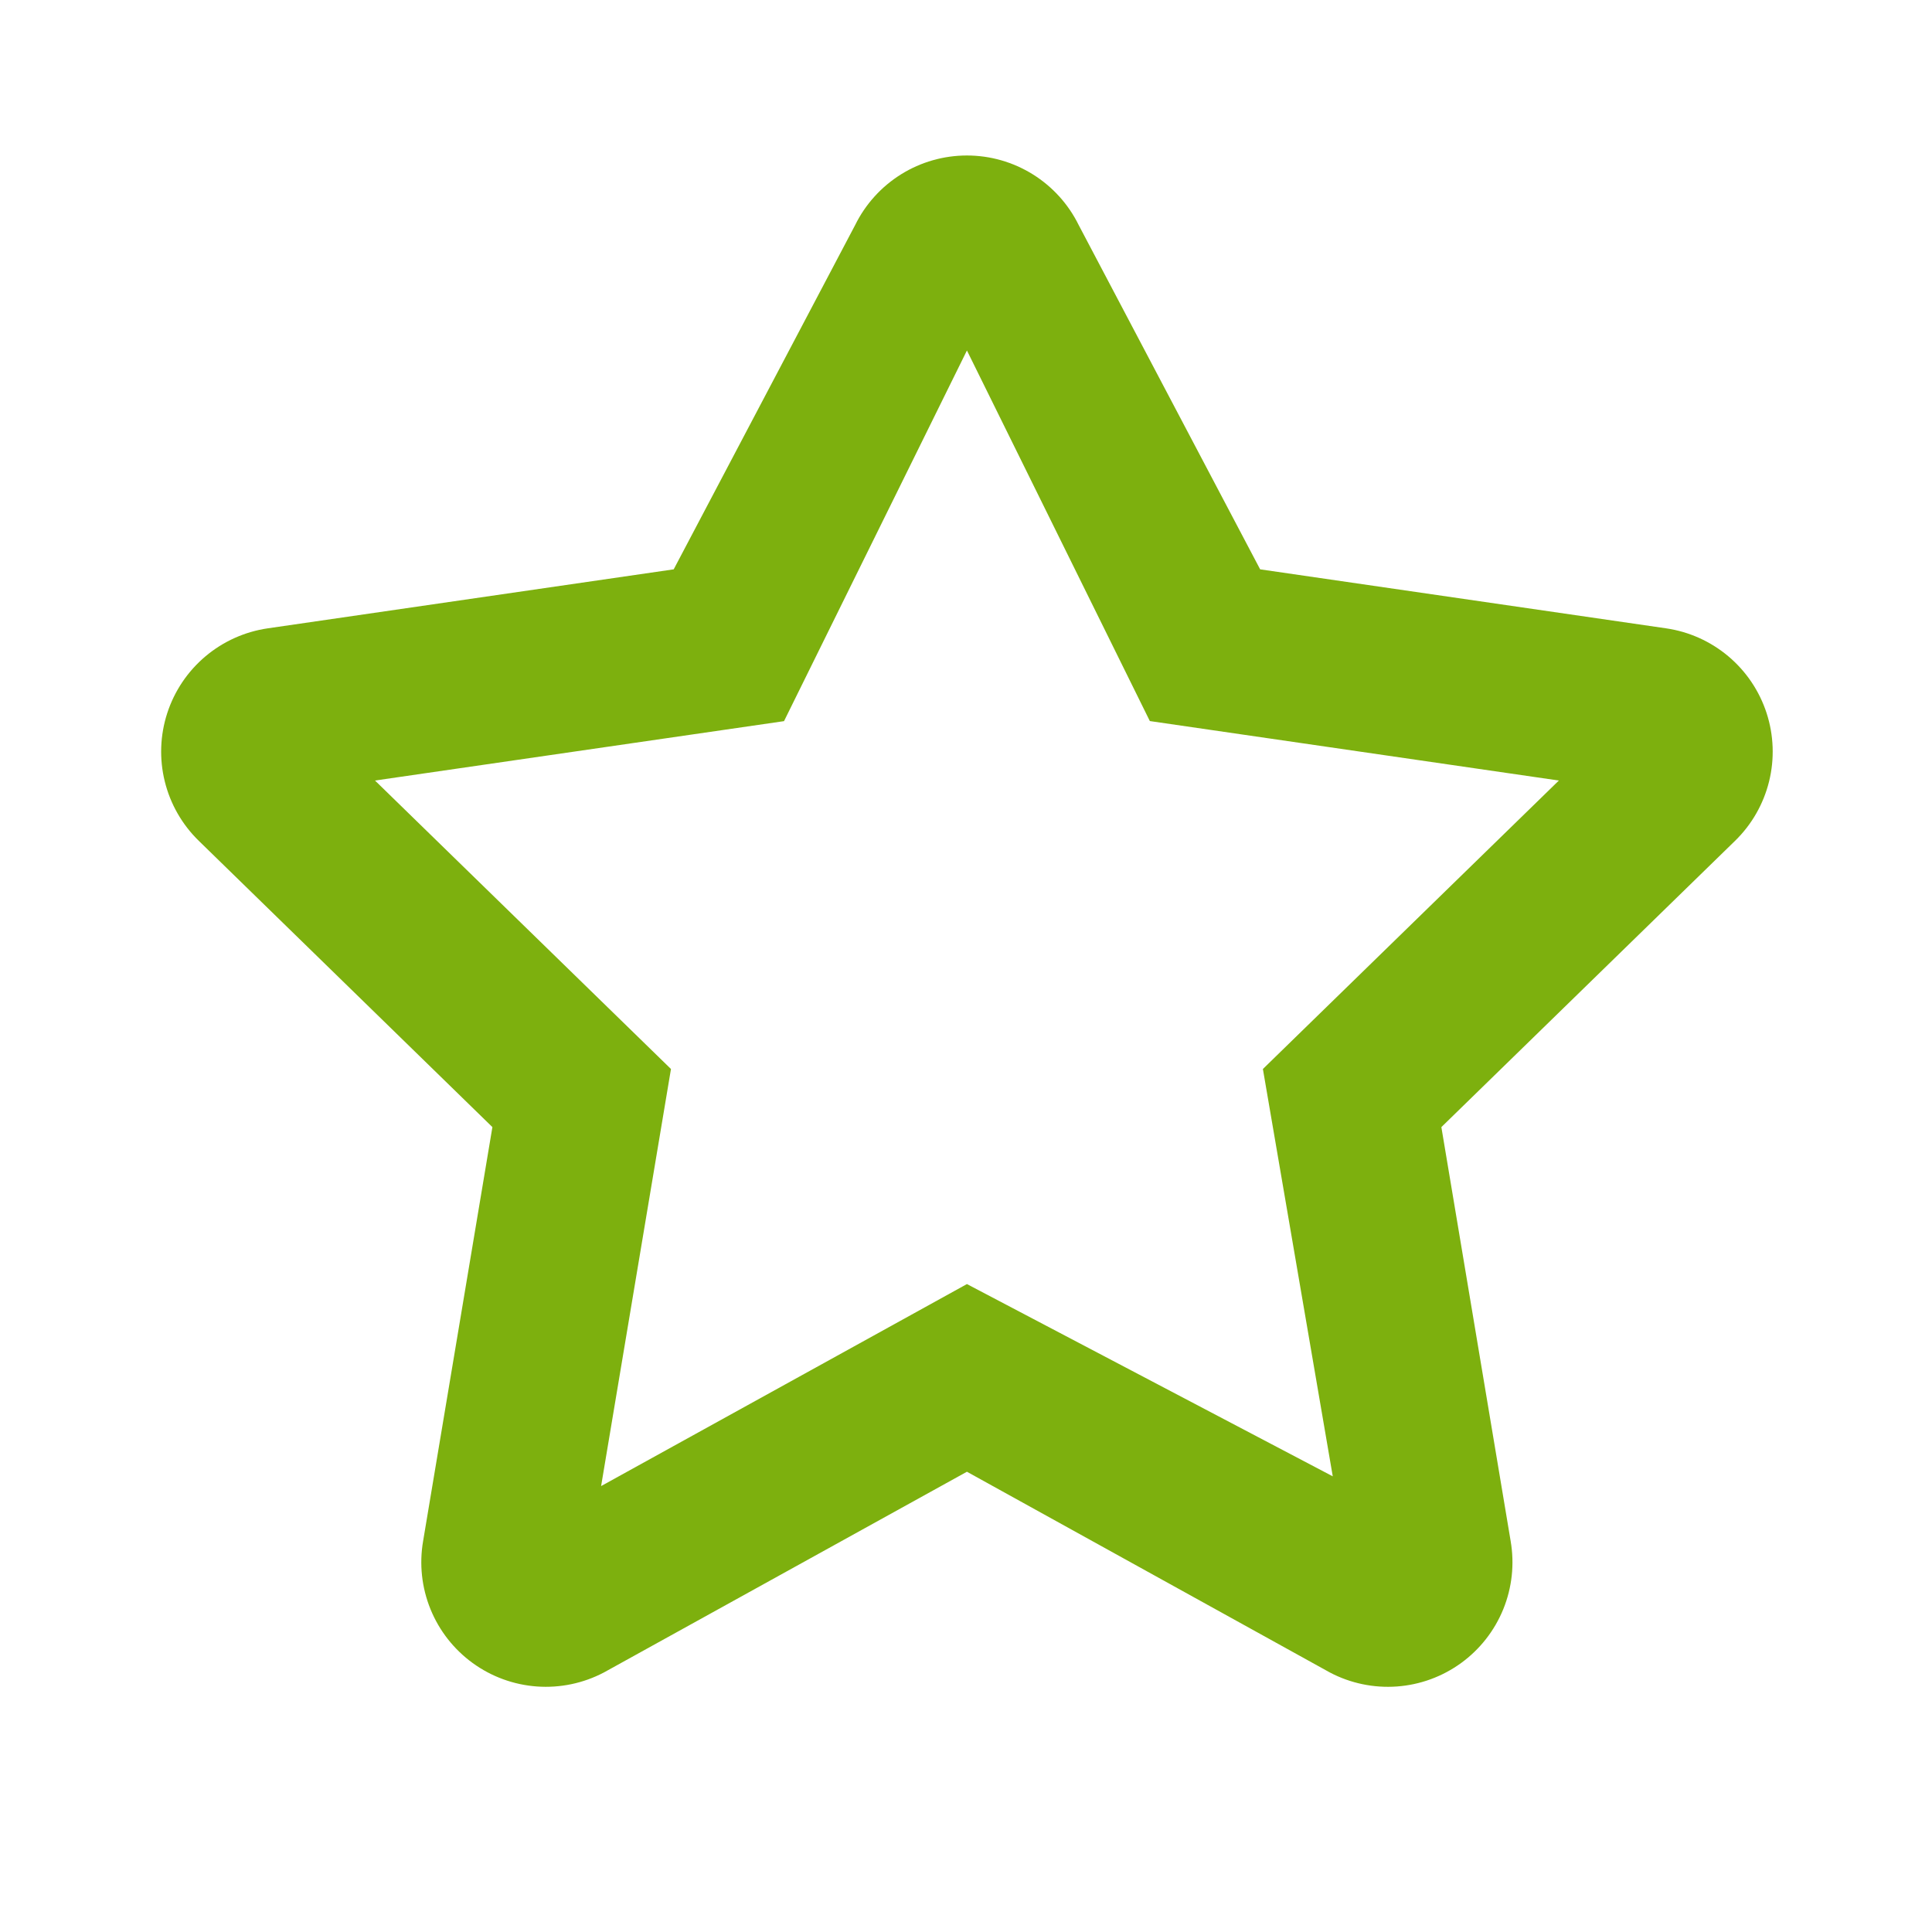
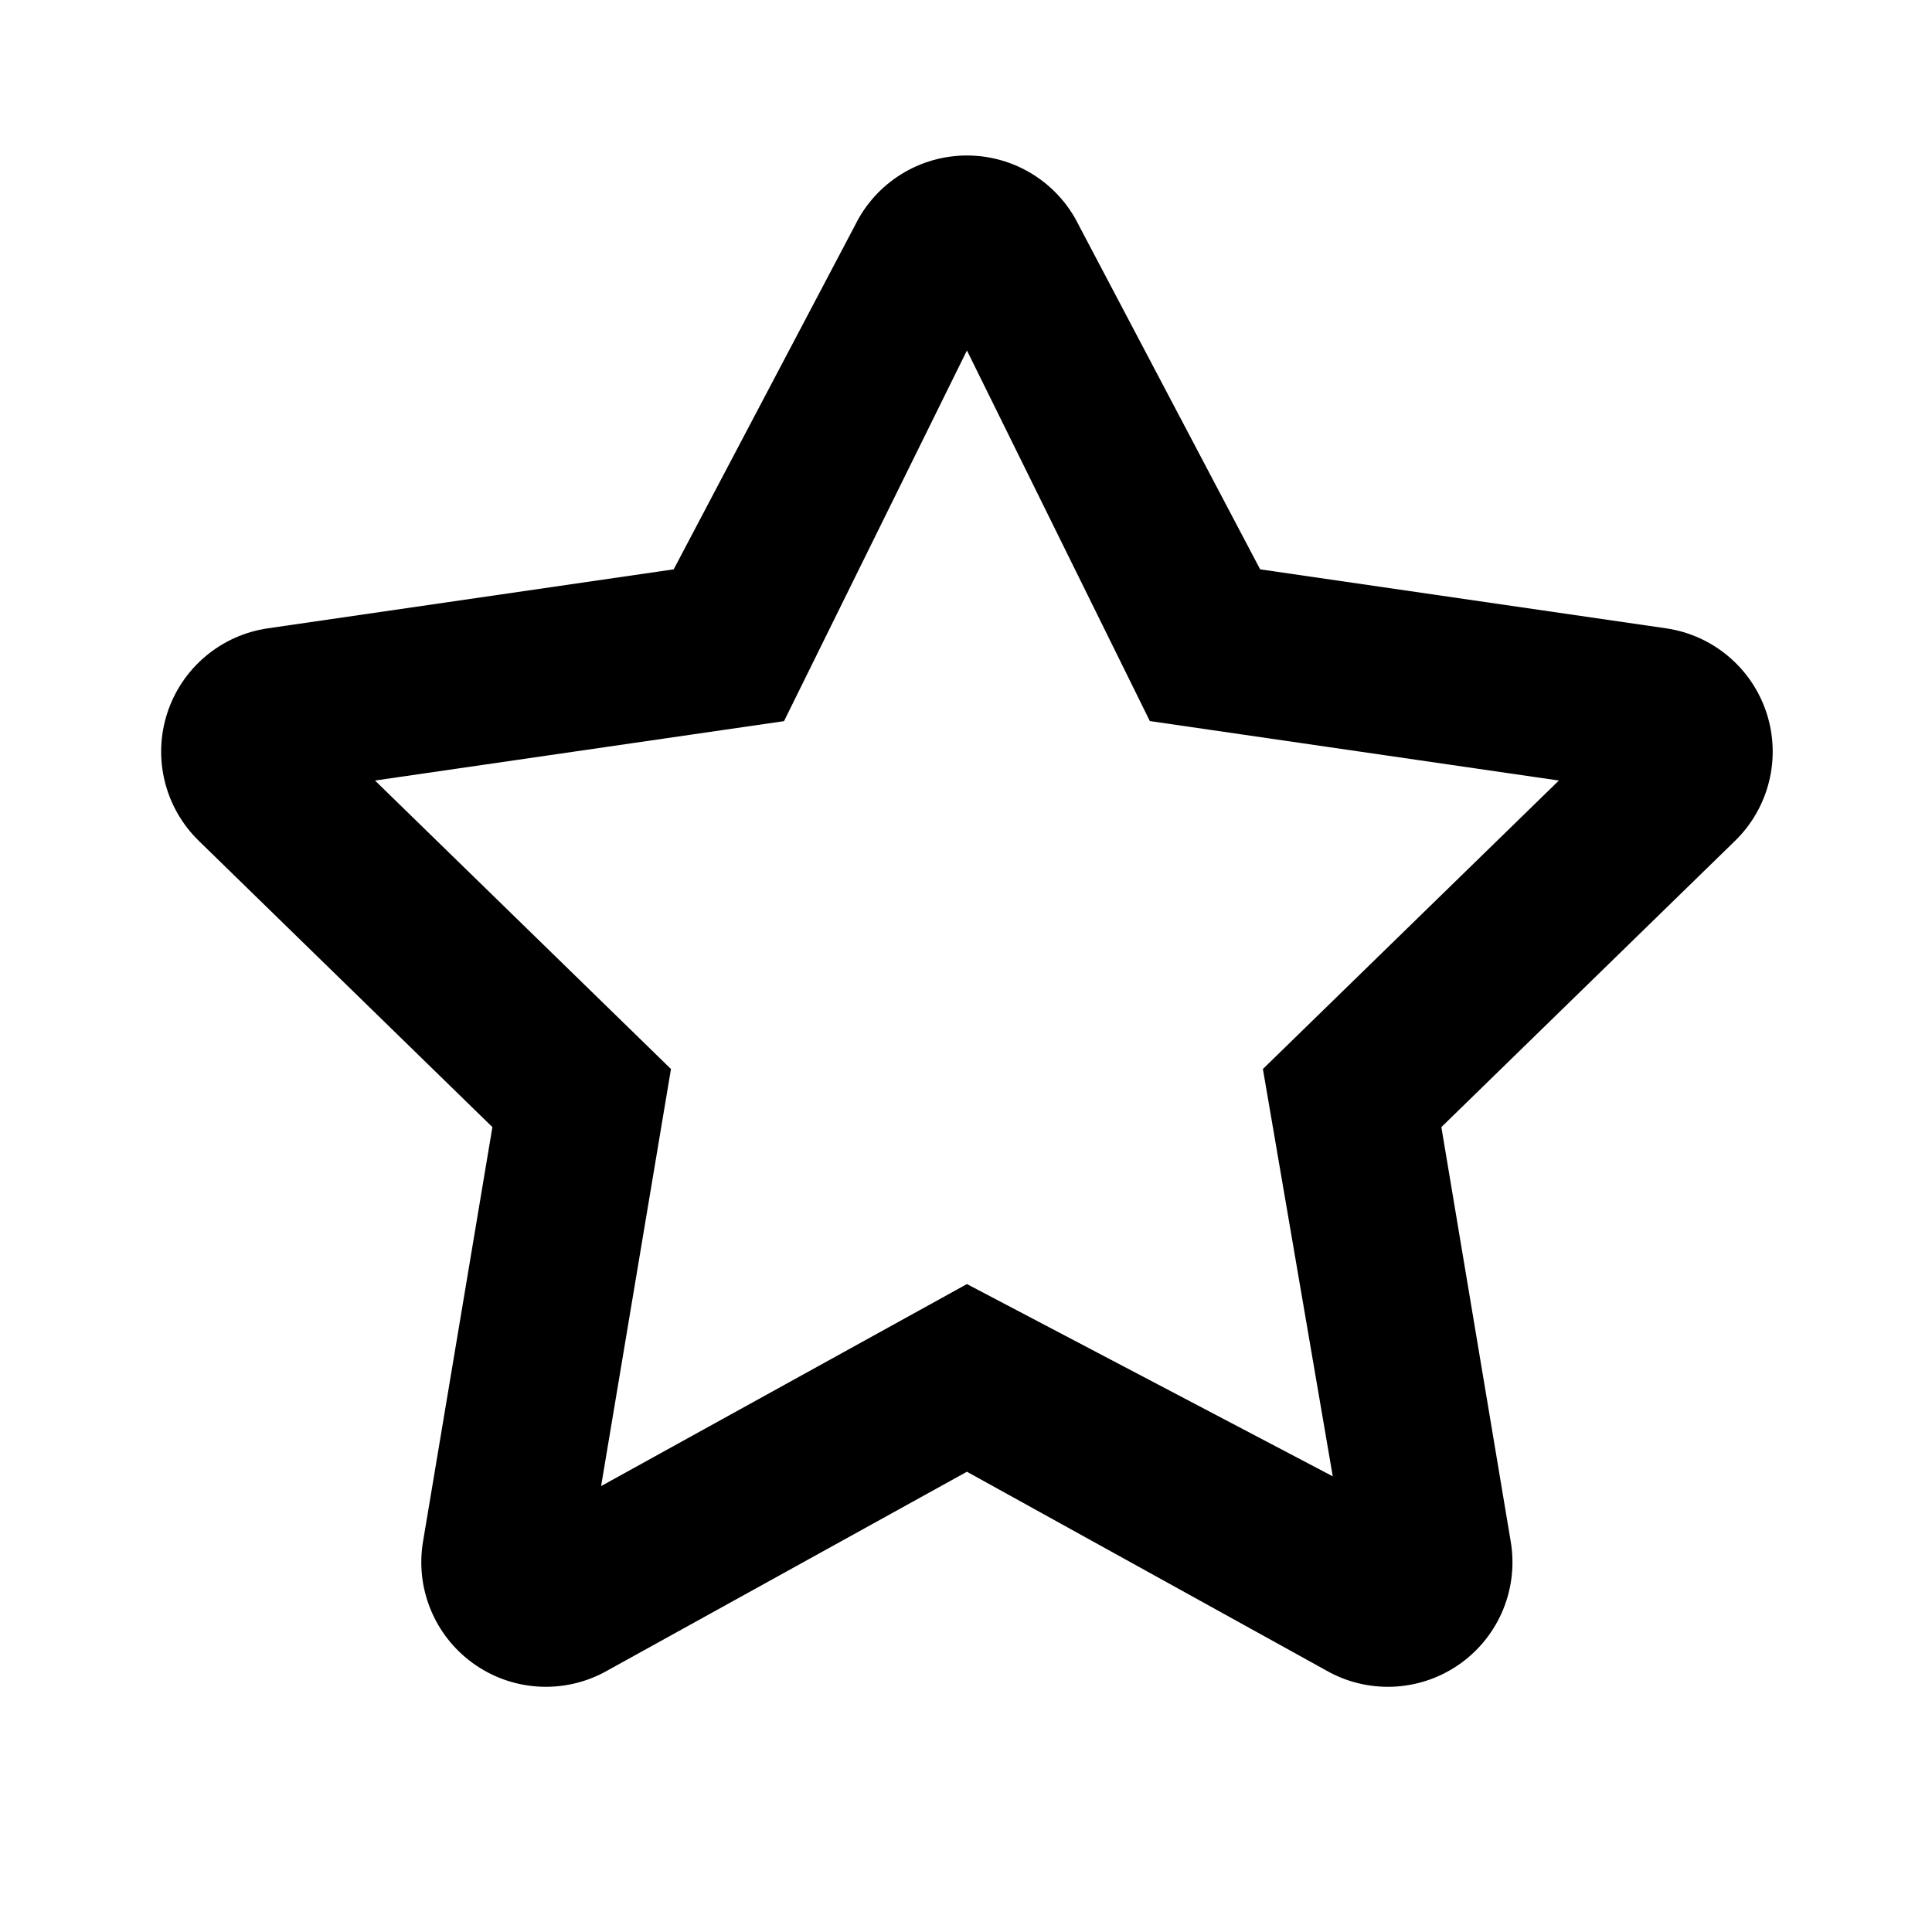
<svg xmlns="http://www.w3.org/2000/svg" version="1.1" width="720" height="720" viewBox="0 0 720 720">
-   <path fill="#7db00e" d="M470.644 398.386l110.298-107.504-152.429-22.162-68.167-138.105-68.165 138.135-152.429 22.132 110.298 107.504-26.035 155.432 136.332-75.284 136.333 71.651-26.035-151.798zM360.345 548.473l-135.281 74.803c-7.669 4.039-16.316 5.849-24.961 5.228s-16.944-3.649-23.956-8.745c-7.013-5.093-12.459-12.048-15.723-20.078s-4.215-16.81-2.746-25.353l25.825-154.29-109.427-106.694c-6.204-6.045-10.591-13.708-12.667-22.119s-1.756-17.234 0.92-25.473c2.678-8.239 7.607-15.564 14.231-21.147s14.677-9.203 23.25-10.448l151.258-21.982 67.624-128.31c3.831-7.779 9.763-14.329 17.123-18.91 7.363-4.58 15.858-7.009 24.528-7.009 8.672 0 17.168 2.428 24.531 7.009 7.36 4.581 13.29 11.131 17.12 18.91l67.626 128.31 151.258 21.982c8.573 1.245 16.627 4.864 23.252 10.448s11.552 12.909 14.231 21.147c2.679 8.239 2.997 17.063 0.922 25.473-2.078 8.411-6.465 16.073-12.67 22.119l-109.457 106.694 25.825 154.309c1.465 8.54 0.514 17.318-2.748 25.341-3.265 8.024-8.708 14.976-15.714 20.069-7.009 5.093-15.3 8.123-23.942 8.748-8.639 0.624-17.282-1.178-24.952-5.21l-135.282-74.821z" />
+   <path fill="black" d="M470.644 398.386l110.298-107.504-152.429-22.162-68.167-138.105-68.165 138.135-152.429 22.132 110.298 107.504-26.035 155.432 136.332-75.284 136.333 71.651-26.035-151.798zM360.345 548.473l-135.281 74.803c-7.669 4.039-16.316 5.849-24.961 5.228s-16.944-3.649-23.956-8.745c-7.013-5.093-12.459-12.048-15.723-20.078s-4.215-16.81-2.746-25.353l25.825-154.29-109.427-106.694c-6.204-6.045-10.591-13.708-12.667-22.119s-1.756-17.234 0.92-25.473c2.678-8.239 7.607-15.564 14.231-21.147s14.677-9.203 23.25-10.448l151.258-21.982 67.624-128.31c3.831-7.779 9.763-14.329 17.123-18.91 7.363-4.58 15.858-7.009 24.528-7.009 8.672 0 17.168 2.428 24.531 7.009 7.36 4.581 13.29 11.131 17.12 18.91l67.626 128.31 151.258 21.982c8.573 1.245 16.627 4.864 23.252 10.448s11.552 12.909 14.231 21.147c2.679 8.239 2.997 17.063 0.922 25.473-2.078 8.411-6.465 16.073-12.67 22.119l-109.457 106.694 25.825 154.309c1.465 8.54 0.514 17.318-2.748 25.341-3.265 8.024-8.708 14.976-15.714 20.069-7.009 5.093-15.3 8.123-23.942 8.748-8.639 0.624-17.282-1.178-24.952-5.21l-135.282-74.821z" />
</svg>
